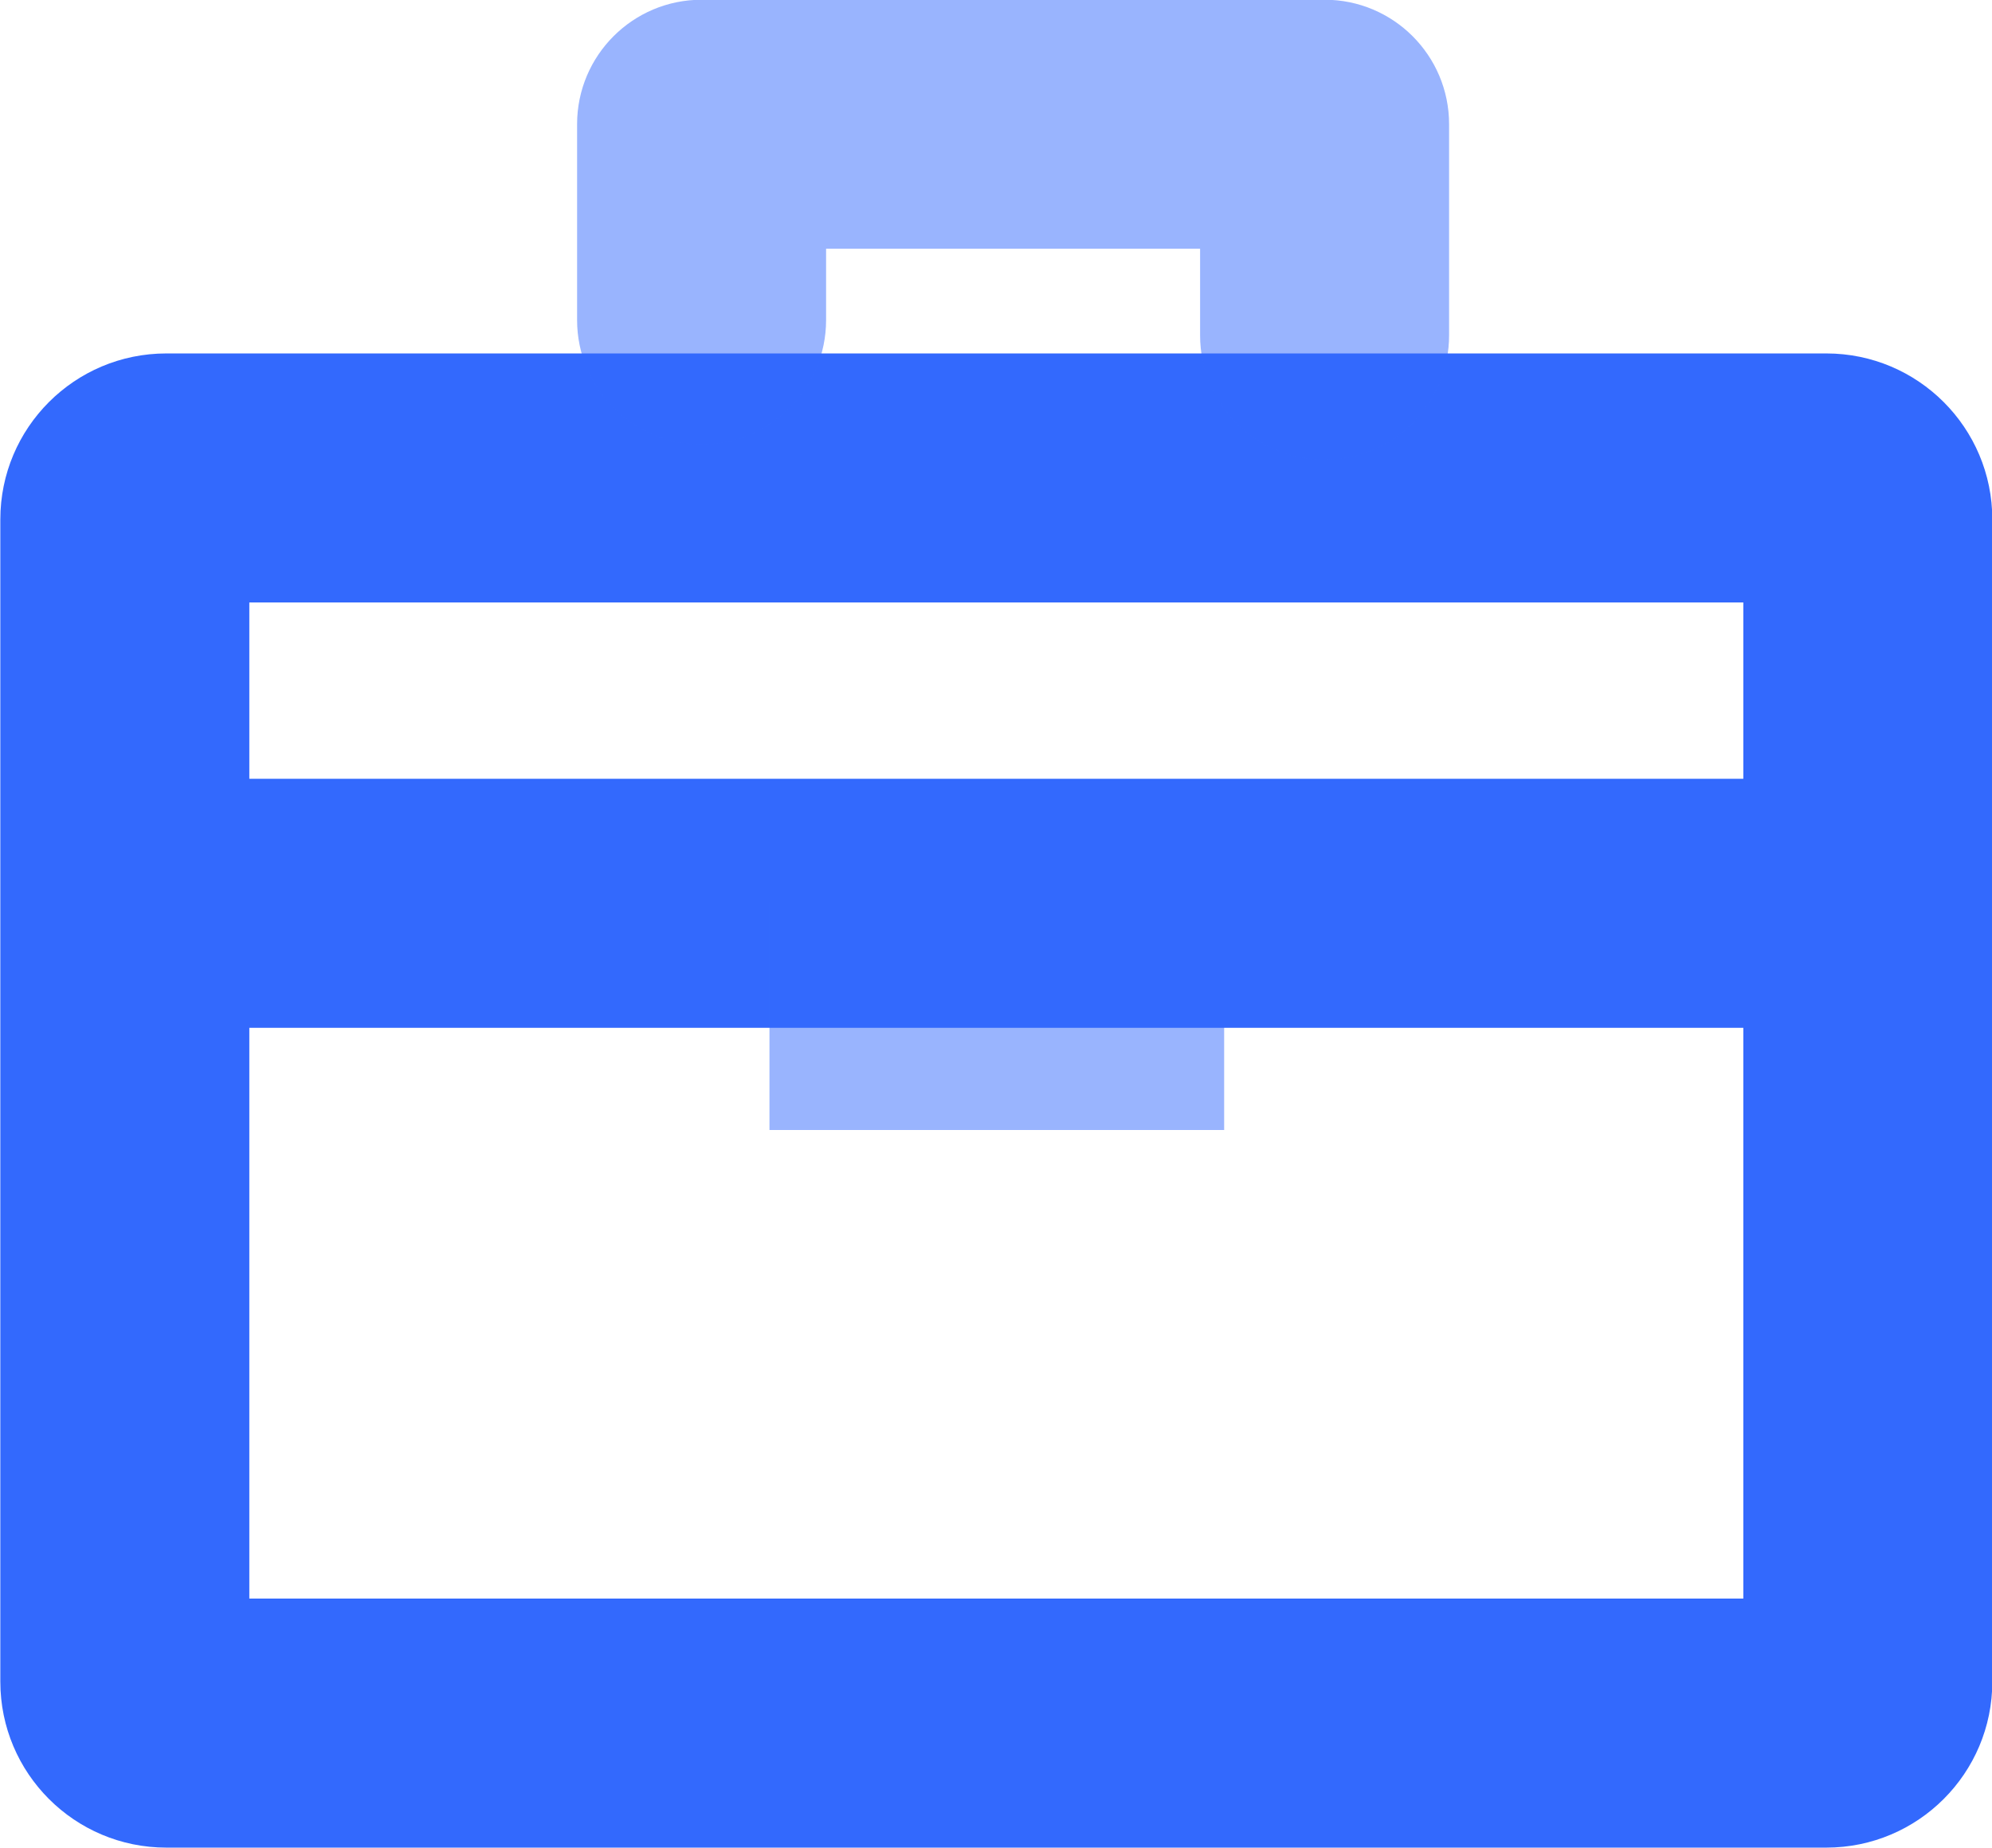
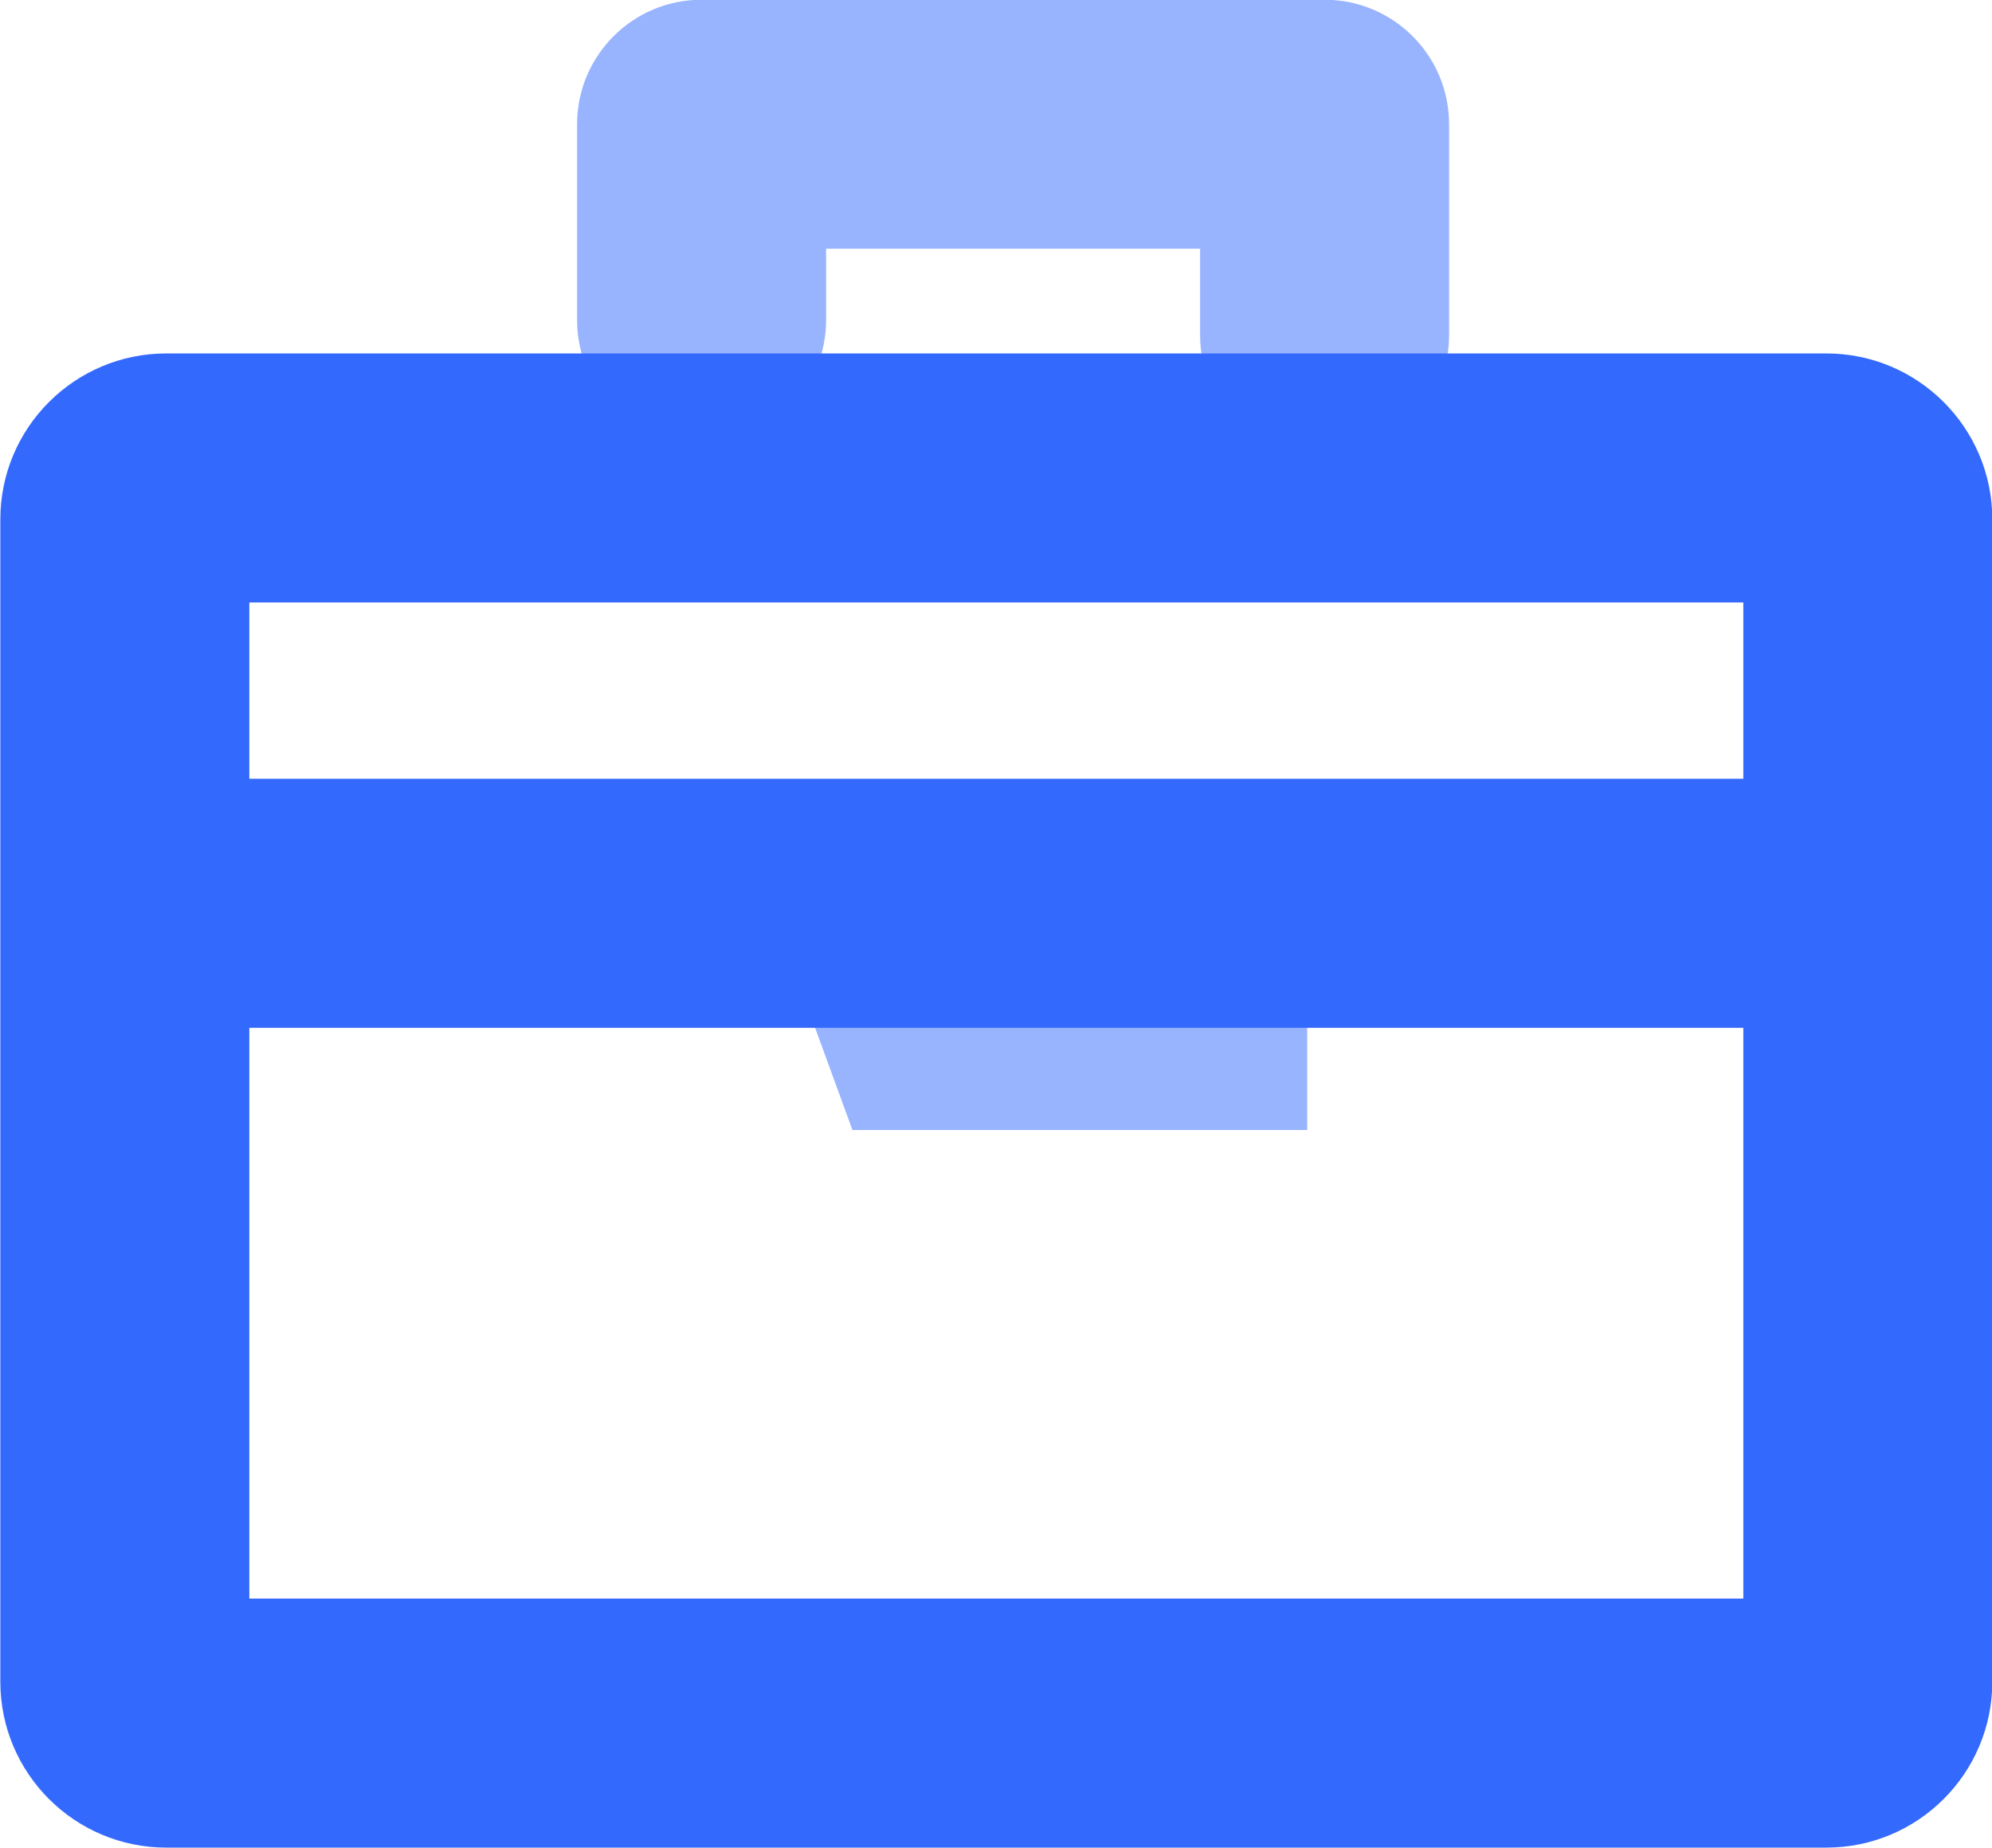
<svg xmlns="http://www.w3.org/2000/svg" width="24" height="22.258" viewBox="0 0 24 22.258">
  <g id="Group_776" data-name="Group 776" transform="translate(4618 5273)">
    <g id="Rectangle_336" data-name="Rectangle 336" transform="translate(-5565.996 -5841.303)">
      <path id="Path_616" data-name="Path 616" d="M970,590.561H950a2,2,0,0,1-2-2v-14a2,2,0,0,1,2-2h20a2,2,0,0,1,2,2v14A2,2,0,0,1,970,590.561Zm-19-3h18v-12H951Z" fill="#3369fd" />
    </g>
    <path id="Path_617" data-name="Path 617" d="M963.955,573.843a1.5,1.5,0,0,1-1.5-1.5V571.3h-4.506v.858a1.5,1.5,0,0,1-3,0V569.8a1.5,1.5,0,0,1,1.5-1.5h7.506a1.5,1.5,0,0,1,1.5,1.5v2.54A1.5,1.5,0,0,1,963.955,573.843Z" transform="translate(-5565.996 -5841.303)" fill="#3369fd" opacity="0.5" />
    <rect id="Rectangle_435" data-name="Rectangle 435" width="19.8" height="3" transform="translate(-4616.006 -5263.618)" fill="#3369fd" />
    <g id="Path_524" data-name="Path 524" transform="translate(-5565.996 -5841.303)" opacity="0.5">
-       <path id="Path_618" data-name="Path 618" d="M957.268,579.178h5.476v2.738h-5.476Z" fill="#3369fd" />
-       <path id="Path_619" data-name="Path 619" d="M957.268,579.179h5.475v2.737h-5.475Z" fill="#3369fd" />
+       <path id="Path_618" data-name="Path 618" d="M957.268,579.178h6.476v2.738h-5.476Z" fill="#3369fd" />
+       <path id="Path_619" data-name="Path 619" d="M957.268,579.179h6.475v2.737h-5.475Z" fill="#3369fd" />
    </g>
  </g>
</svg>
